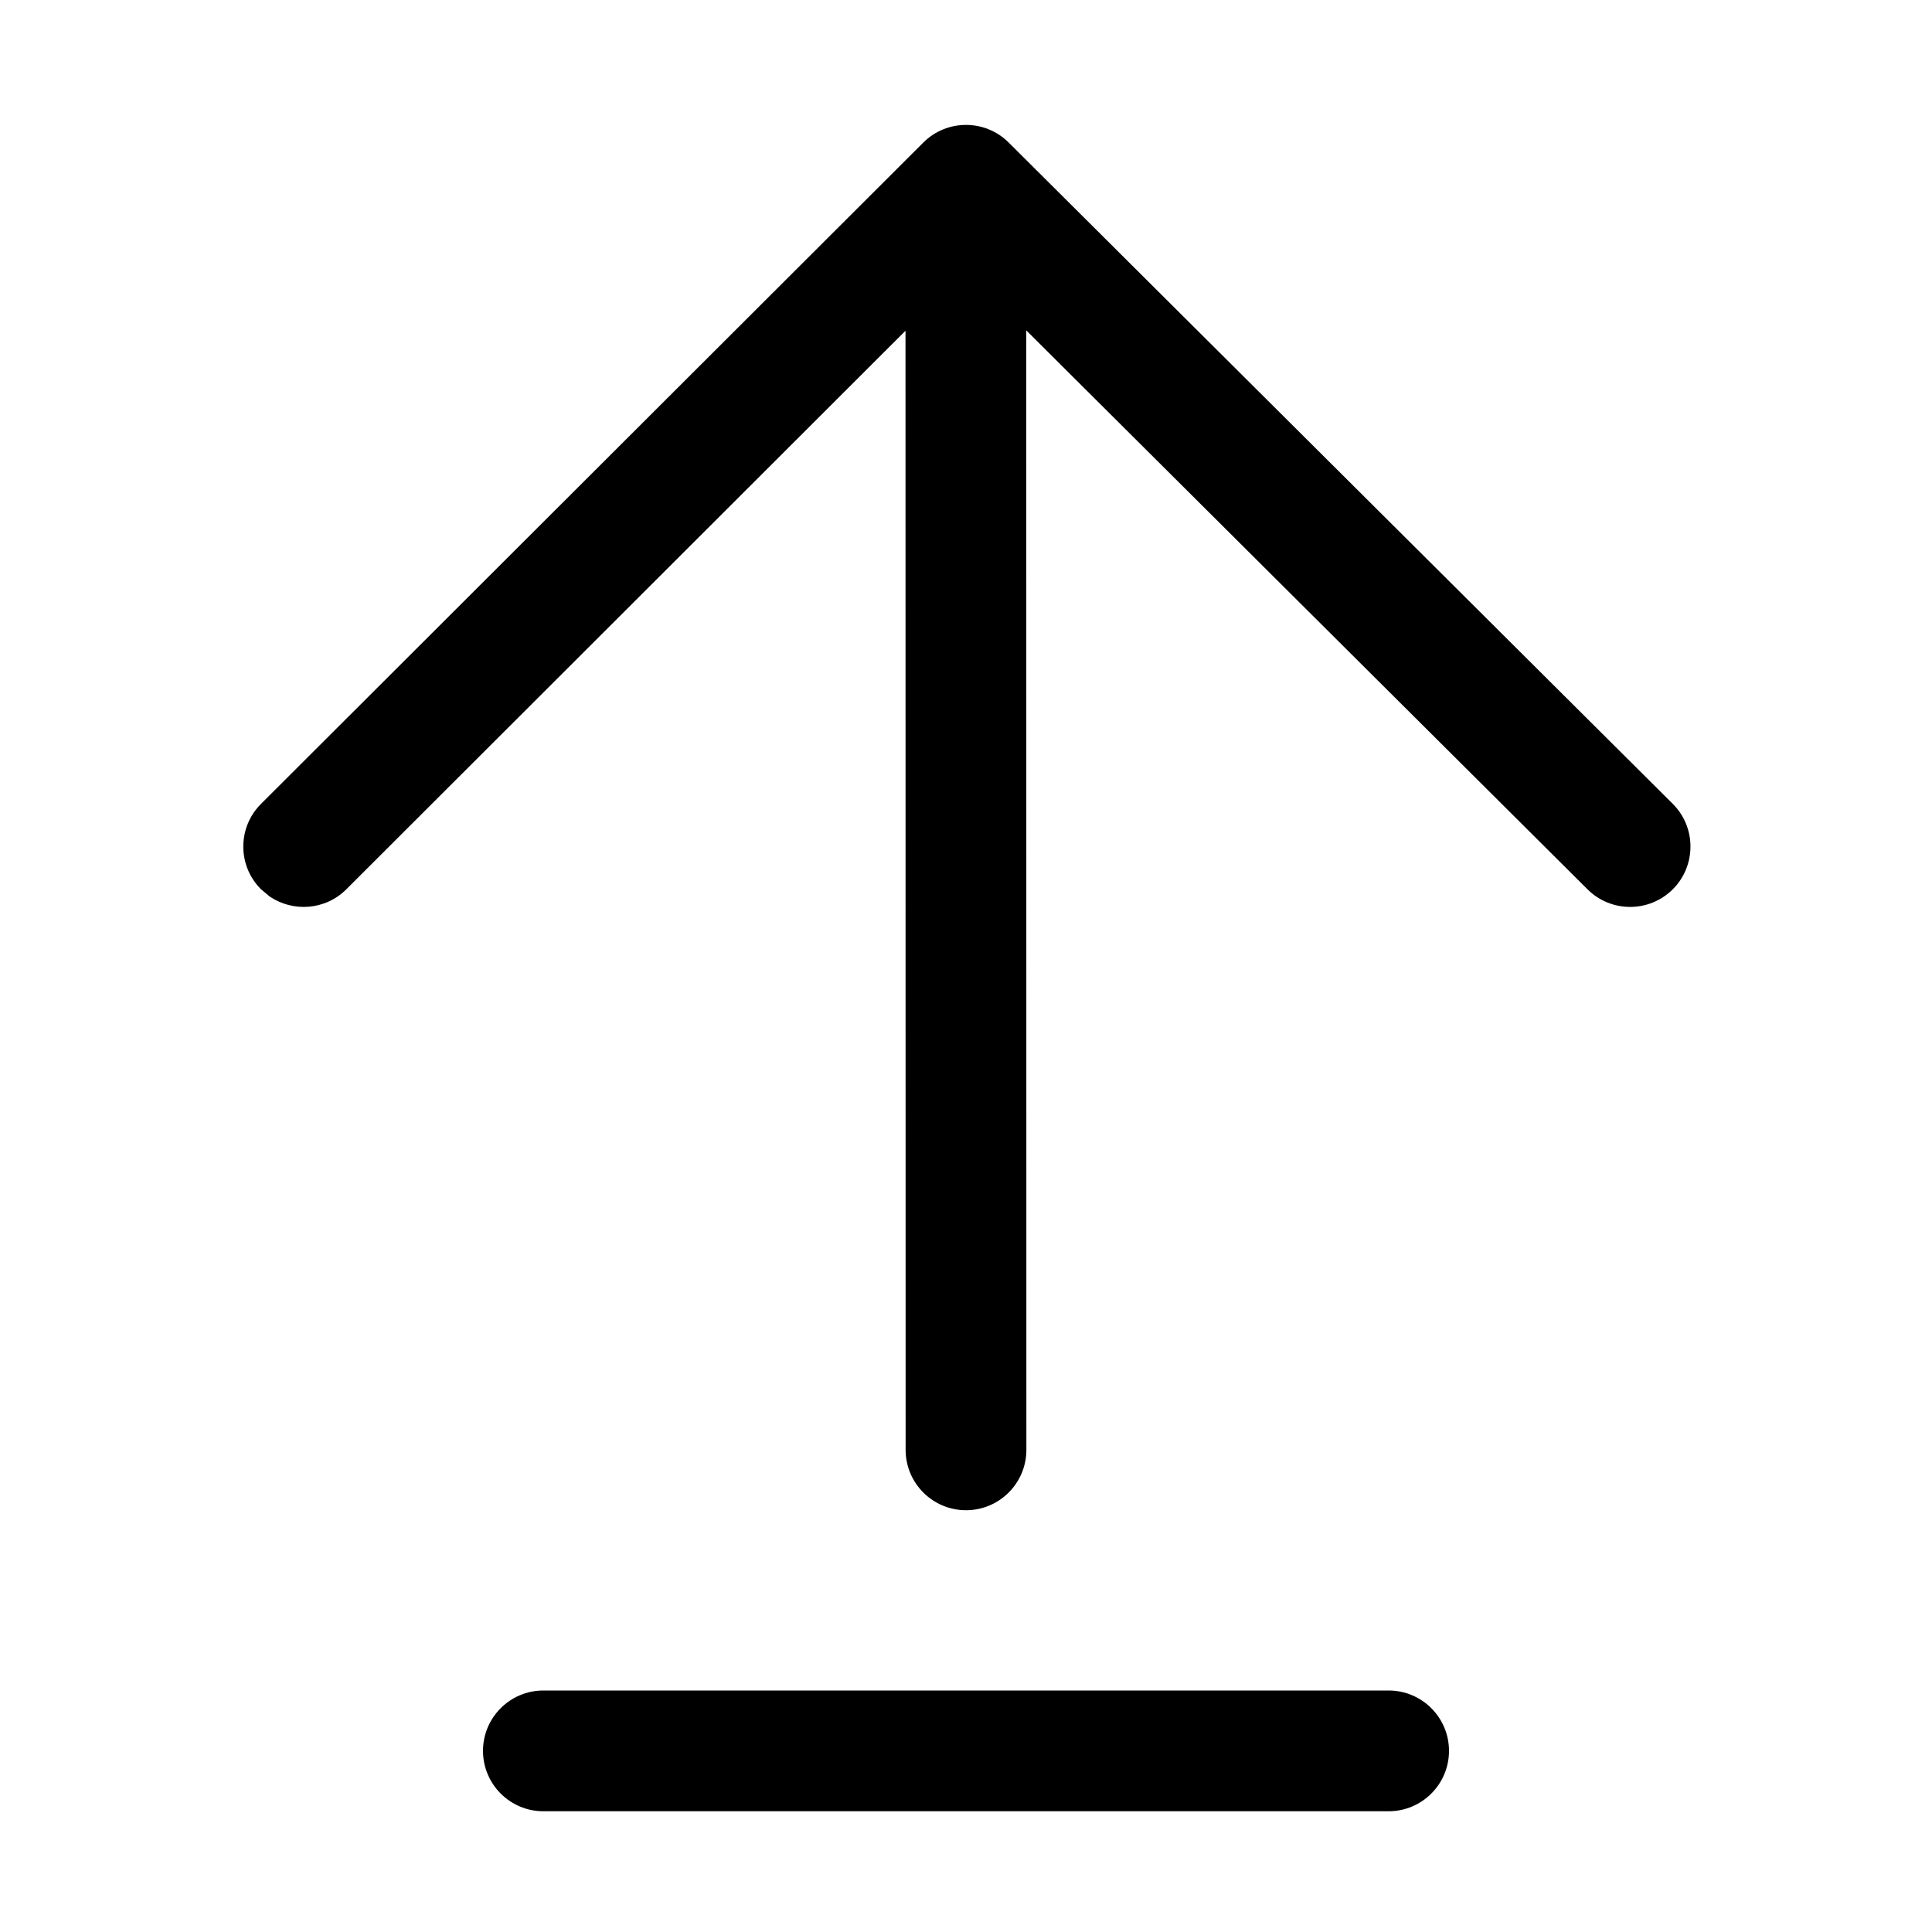
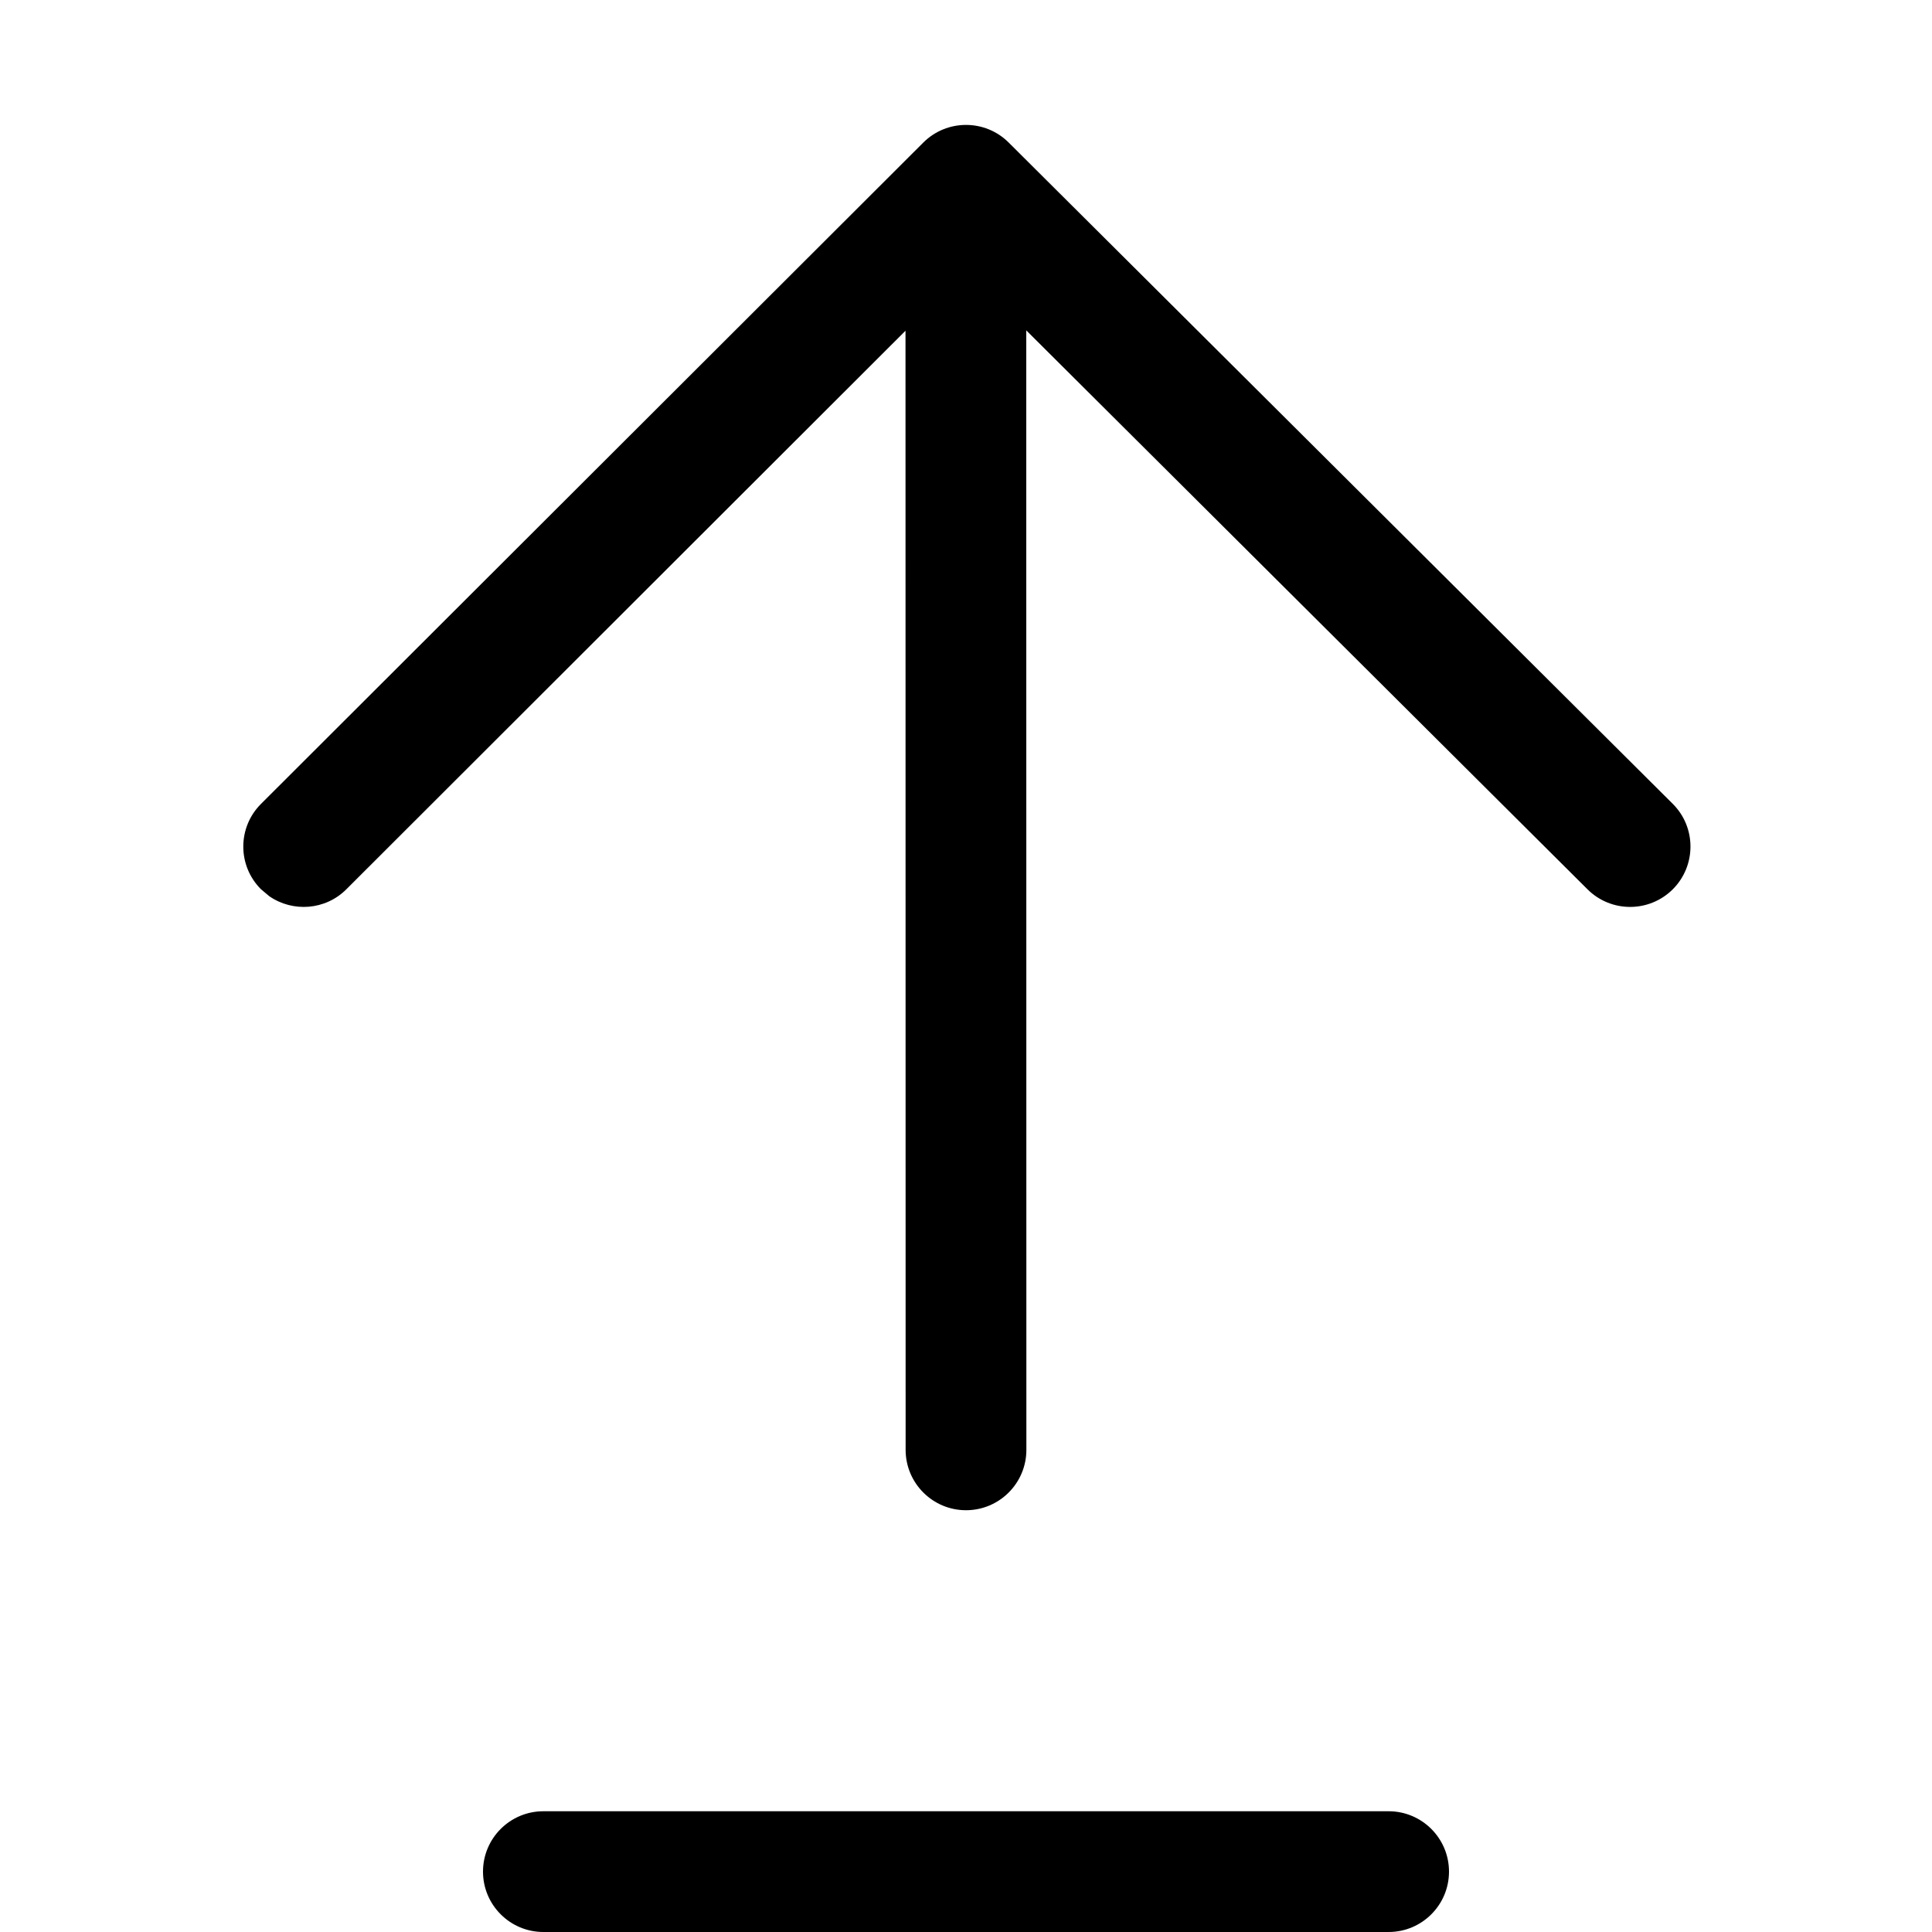
<svg xmlns="http://www.w3.org/2000/svg" width="16px" height="16px" viewBox="0 0 16 16" version="1.1">
  <g id="ICON-/-toolbar-/-jump" stroke="none" stroke-width="1" fill="none" fill-rule="evenodd">
-     <path d="M8.353,1.18 L13.853,6.657 C14.048,6.851 14.049,7.168 13.854,7.364 C13.659,7.559 13.343,7.56 13.147,7.365 L8.499,2.736 L8.5,12.007 C8.5,12.283 8.276,12.507 8,12.507 C7.724,12.507 7.5,12.283 7.5,12.007 L7.499,2.739 L2.868,7.365 C2.695,7.538 2.425,7.557 2.23,7.422 L2.161,7.364 C1.966,7.169 1.966,6.852 2.162,6.657 L7.647,1.18 C7.842,0.986 8.158,0.986 8.353,1.18 Z M4.5,14 L11.5,14 C11.776,14 12,14.224 12,14.5 C12,14.776 11.776,15 11.5,15 L4.5,15 C4.224,15 4,14.776 4,14.5 C4,14.224 4.224,14 4.5,14 Z" id="形状结合" fill="#000000" />
+     <path d="M8.353,1.18 L13.853,6.657 C14.048,6.851 14.049,7.168 13.854,7.364 C13.659,7.559 13.343,7.56 13.147,7.365 L8.499,2.736 L8.5,12.007 C8.5,12.283 8.276,12.507 8,12.507 C7.724,12.507 7.5,12.283 7.5,12.007 L7.499,2.739 L2.868,7.365 C2.695,7.538 2.425,7.557 2.23,7.422 L2.161,7.364 C1.966,7.169 1.966,6.852 2.162,6.657 L7.647,1.18 C7.842,0.986 8.158,0.986 8.353,1.18 Z M4.5,15 L11.5,15 C11.776,15 12,15.224 12,15.5 C12,15.776 11.776,16 11.5,16 L4.5,16 C4.224,16 4,15.776 4,15.5 C4,15.224 4.224,15 4.5,15 Z" id="形状结合" fill="#000000" />
  </g>
</svg>
